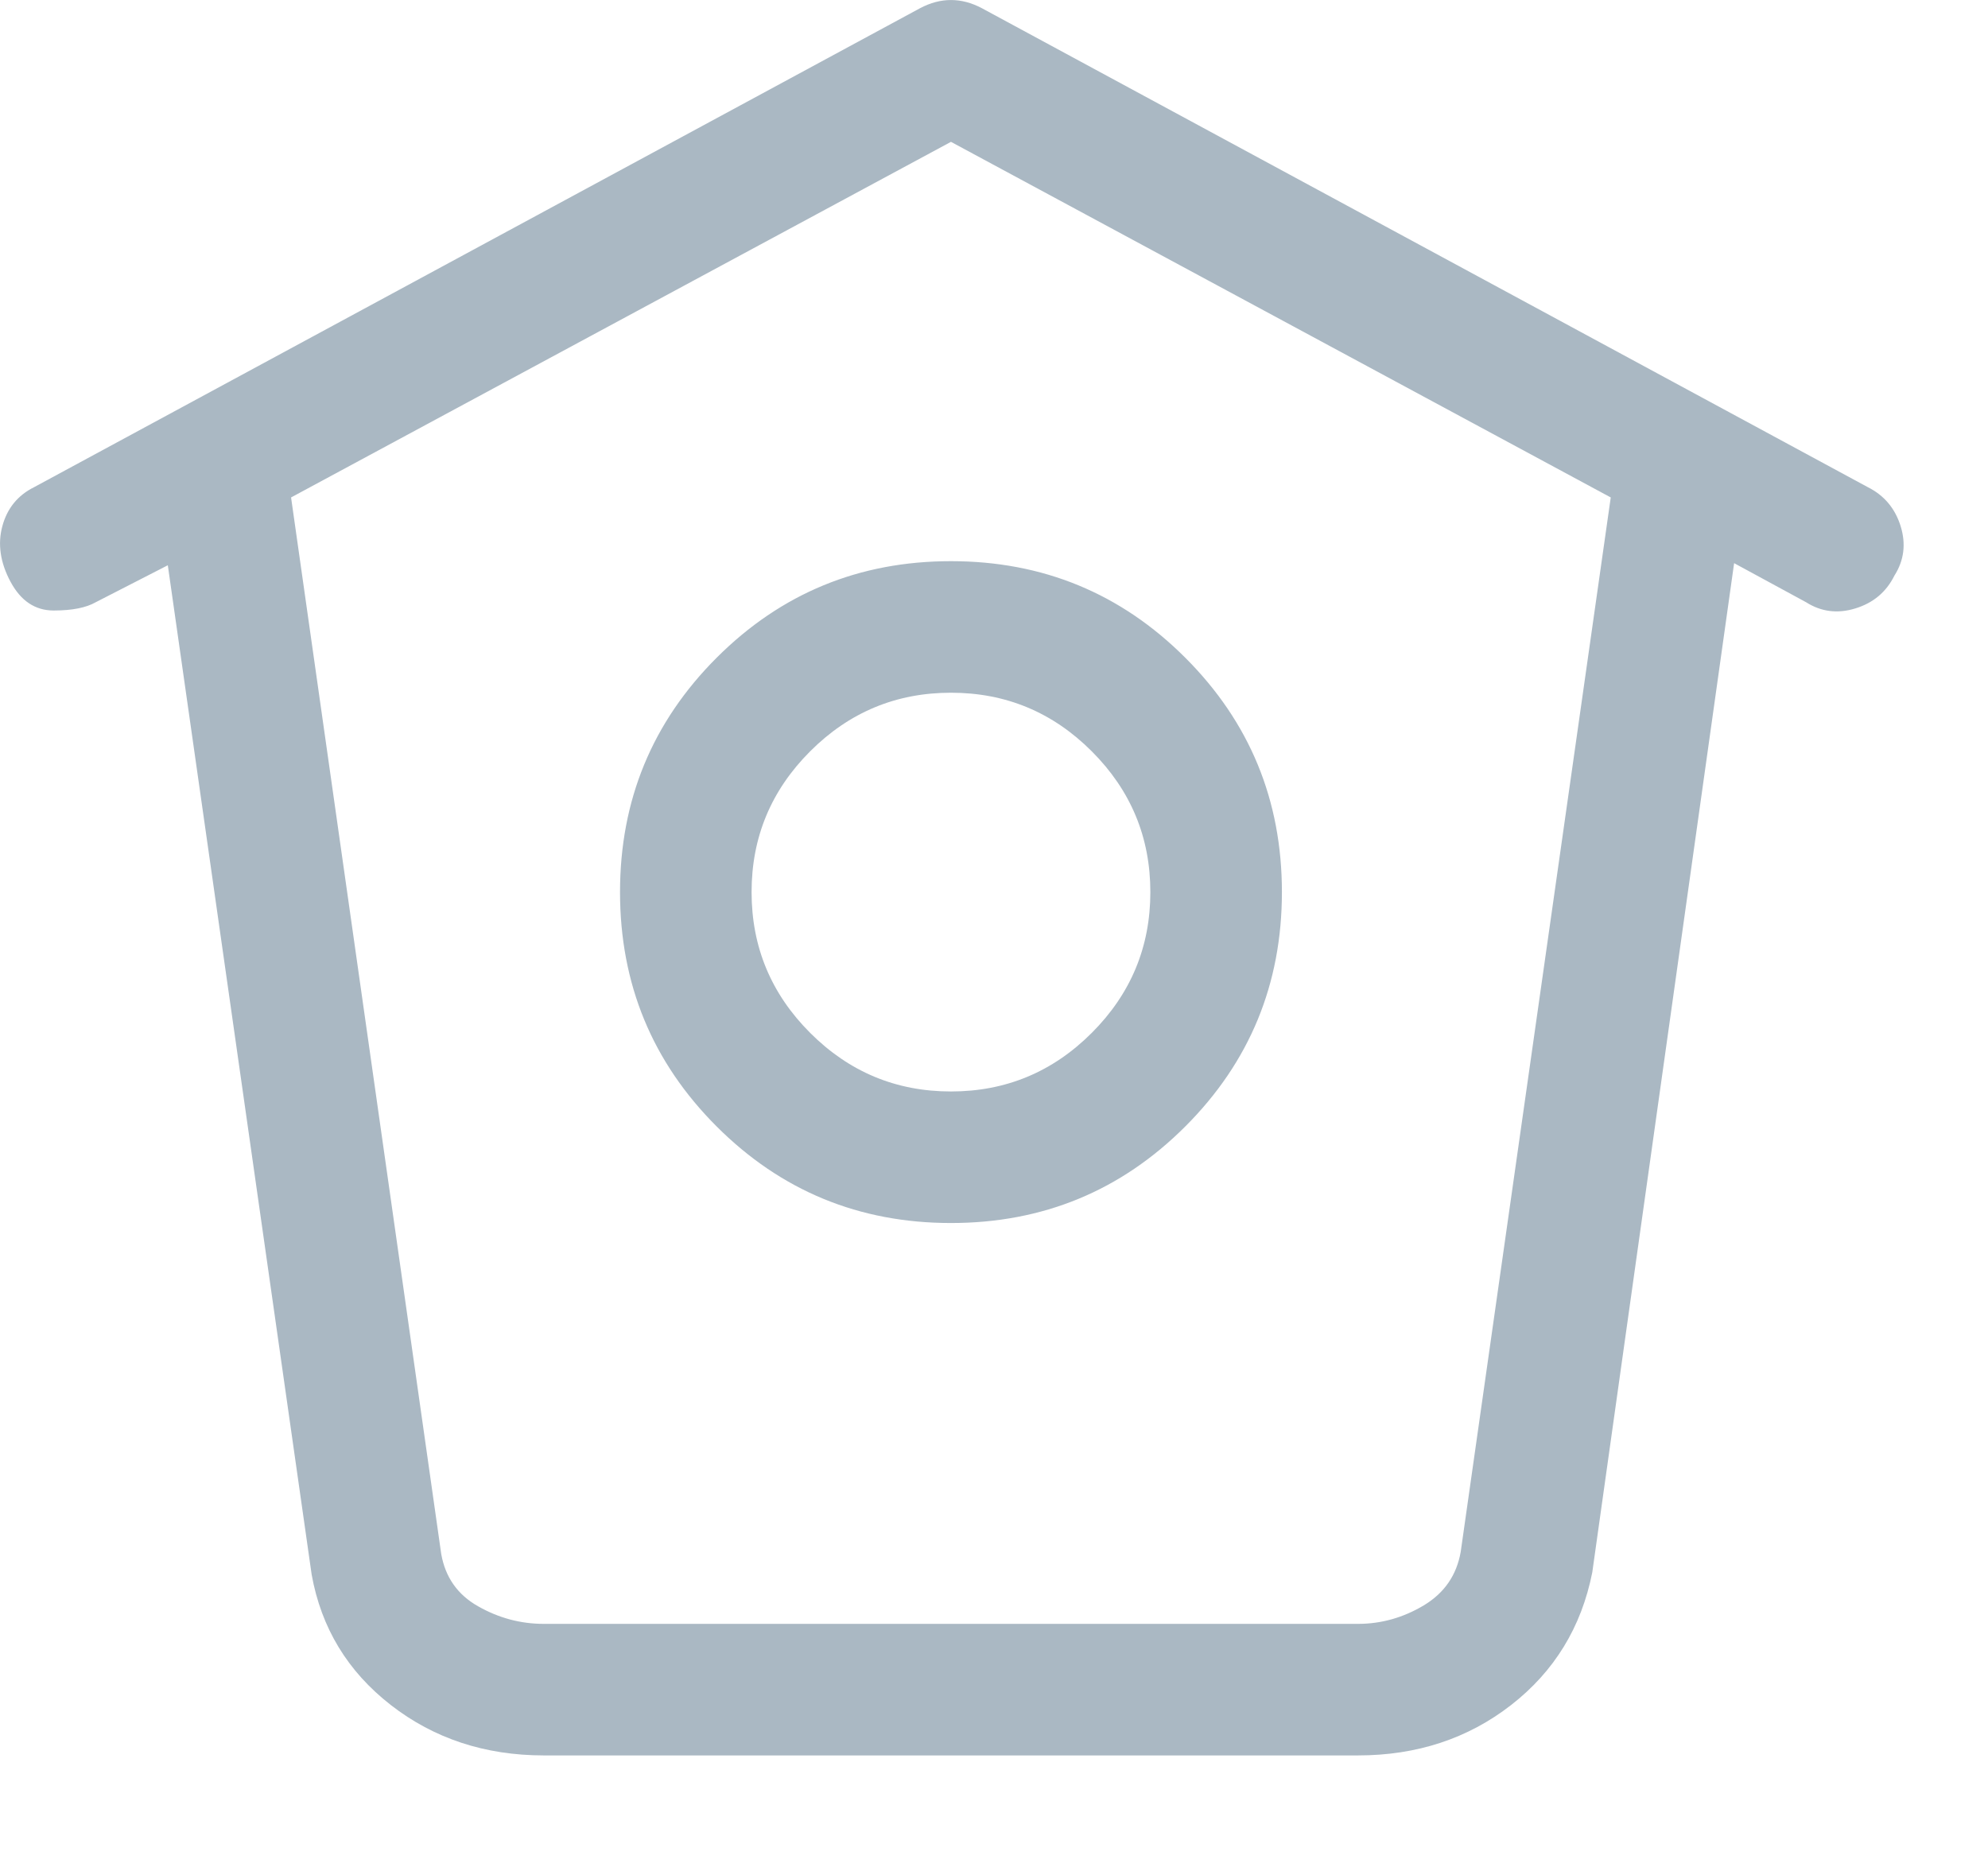
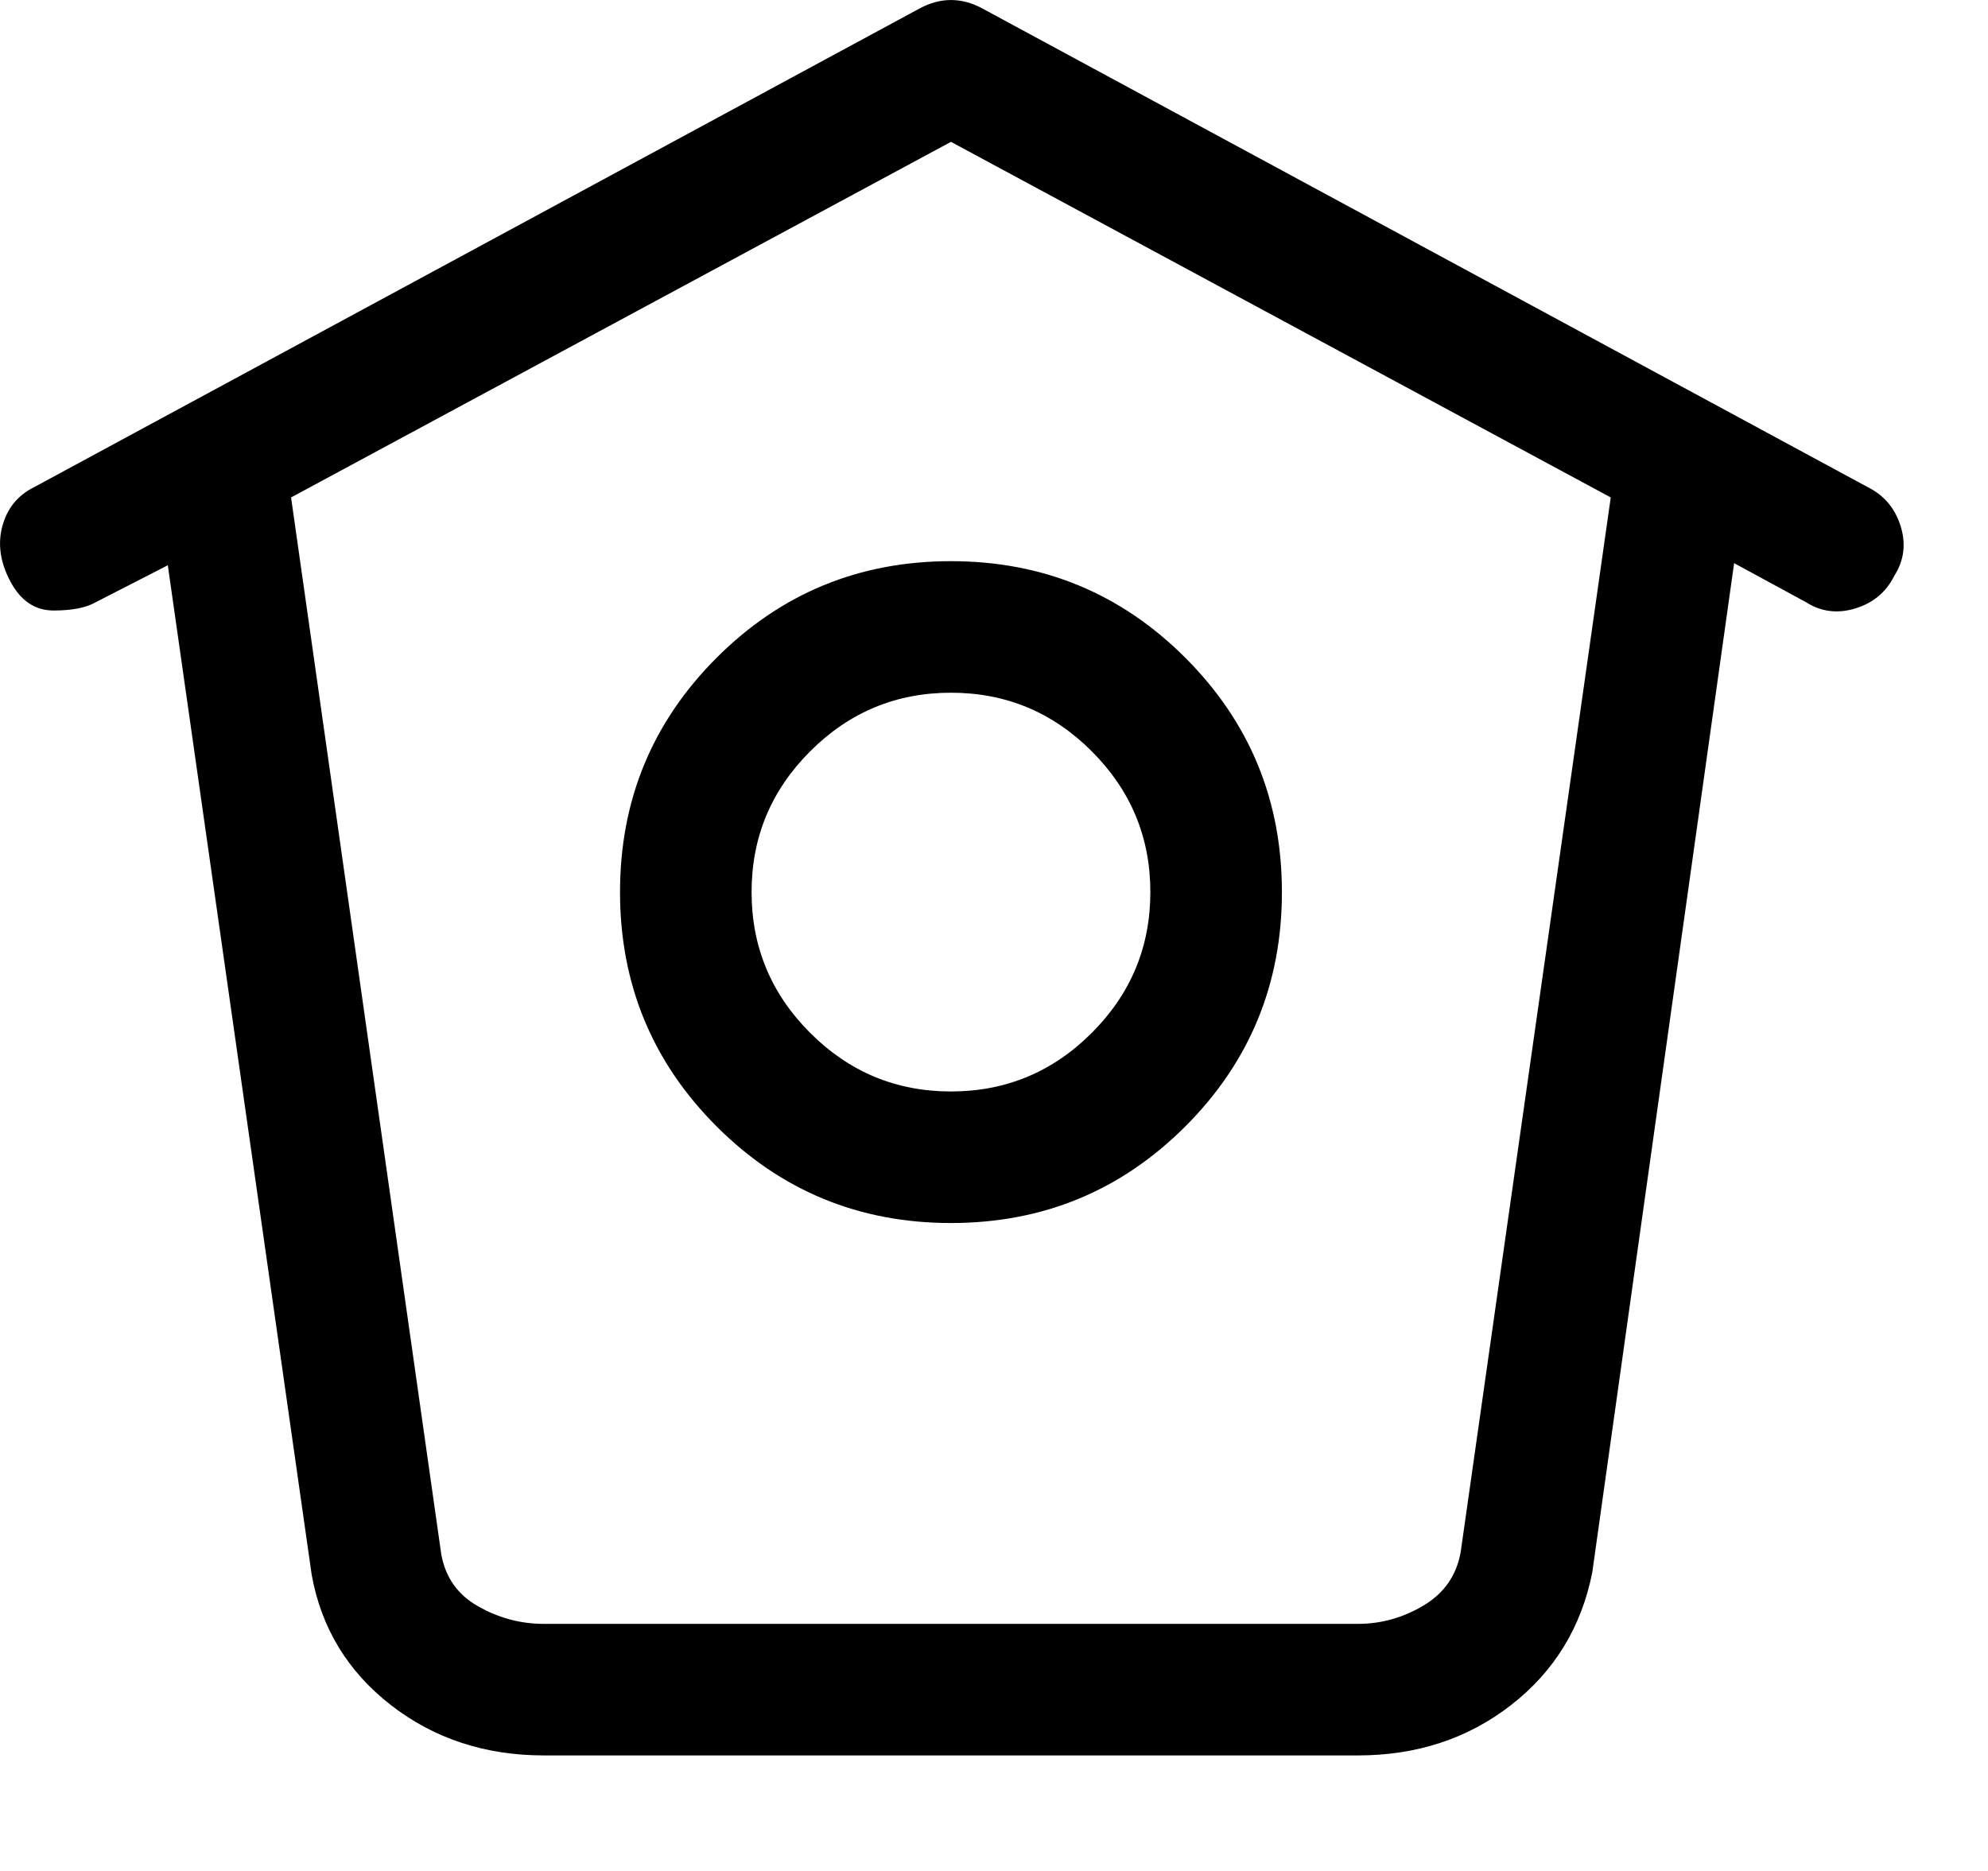
<svg xmlns="http://www.w3.org/2000/svg" width="17px" height="16px" viewBox="0 0 17 16" version="1.1">
  <defs />
  <g id="Page-1" stroke="none" stroke-width="1" fill="none" fill-rule="evenodd">
-     <g id="twitter-newui-iconkit" transform="translate(-142, -244)" fill="#AAB8C3">
+     <g id="twitter-newui-iconkit" transform="translate(-142, -244)" fill="#000000">
      <path d="M151.837,251.629 C151.837,251.16 151.67,250.759 151.336,250.425 C151.002,250.091 150.601,249.924 150.132,249.924 C149.663,249.924 149.262,250.091 148.928,250.425 C148.594,250.759 148.427,251.16 148.427,251.629 C148.427,252.098 148.594,252.499 148.928,252.833 C149.262,253.167 149.663,253.334 150.132,253.334 C150.601,253.334 151.002,253.167 151.336,252.833 C151.67,252.499 151.837,252.098 151.837,251.629 Z M147.302,251.629 C147.302,250.844 147.577,250.176 148.128,249.625 C148.679,249.074 149.347,248.799 150.132,248.799 C150.917,248.799 151.585,249.074 152.136,249.625 C152.687,250.176 152.962,250.844 152.962,251.629 C152.962,252.414 152.687,253.082 152.136,253.633 C151.585,254.184 150.917,254.459 150.132,254.459 C149.347,254.459 148.679,254.184 148.128,253.633 C147.577,253.082 147.302,252.414 147.302,251.629 Z M146.651,257.887 L153.612,257.887 C153.812,257.887 153.999,257.834 154.175,257.729 C154.351,257.623 154.456,257.471 154.491,257.271 L155.774,248.254 L150.132,245.213 L144.489,248.254 L145.773,257.289 C145.808,257.488 145.913,257.638 146.089,257.737 C146.265,257.837 146.452,257.887 146.651,257.887 Z M153.612,259.012 L146.651,259.012 C146.148,259.012 145.711,258.868 145.342,258.581 C144.973,258.294 144.747,257.922 144.665,257.465 L143.435,248.834 L142.819,249.15 C142.737,249.197 142.617,249.221 142.459,249.221 C142.301,249.221 142.178,249.139 142.09,248.975 C142.002,248.811 141.979,248.652 142.02,248.5 C142.061,248.348 142.151,248.236 142.292,248.166 L149.868,244.07 C150.044,243.977 150.22,243.977 150.396,244.07 L157.972,248.166 C158.112,248.236 158.206,248.348 158.253,248.5 C158.3,248.652 158.282,248.793 158.2,248.922 C158.13,249.063 158.019,249.156 157.866,249.203 C157.714,249.25 157.573,249.232 157.444,249.15 L156.829,248.816 L155.616,257.447 C155.523,257.916 155.291,258.294 154.922,258.581 C154.553,258.868 154.116,259.012 153.612,259.012 Z" id="twitter-home" />
    </g>
  </g>
</svg>
